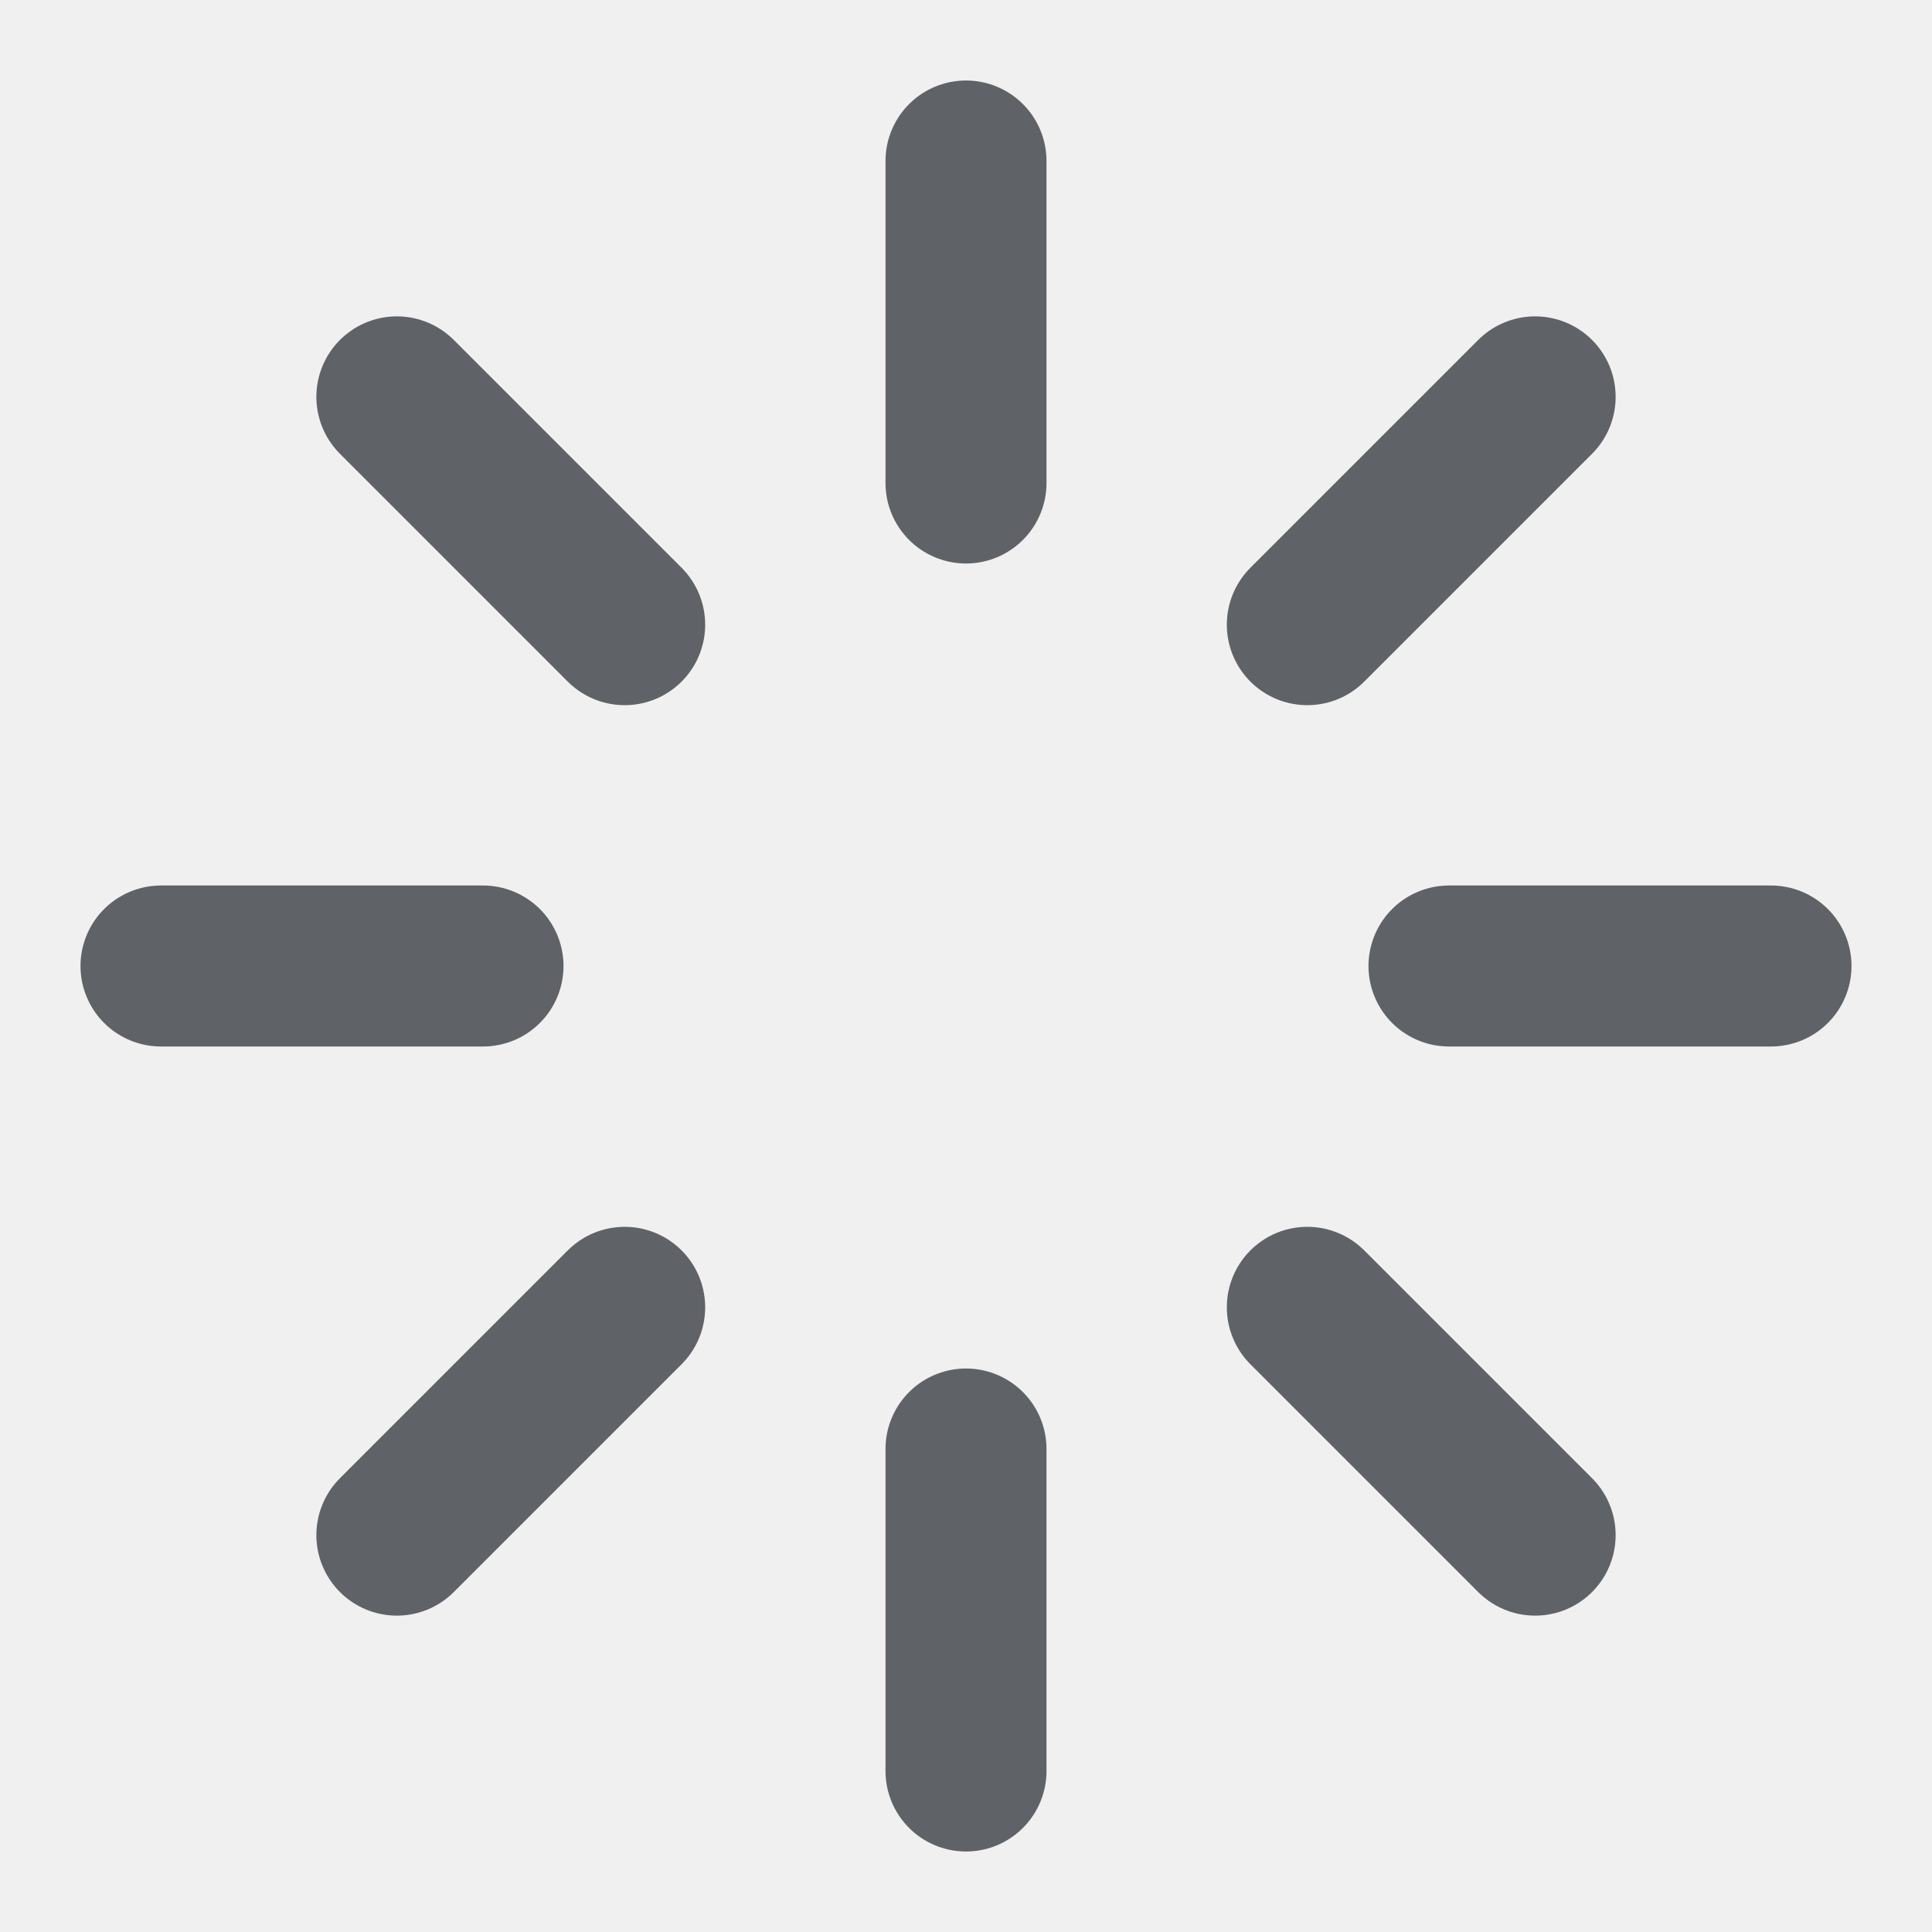
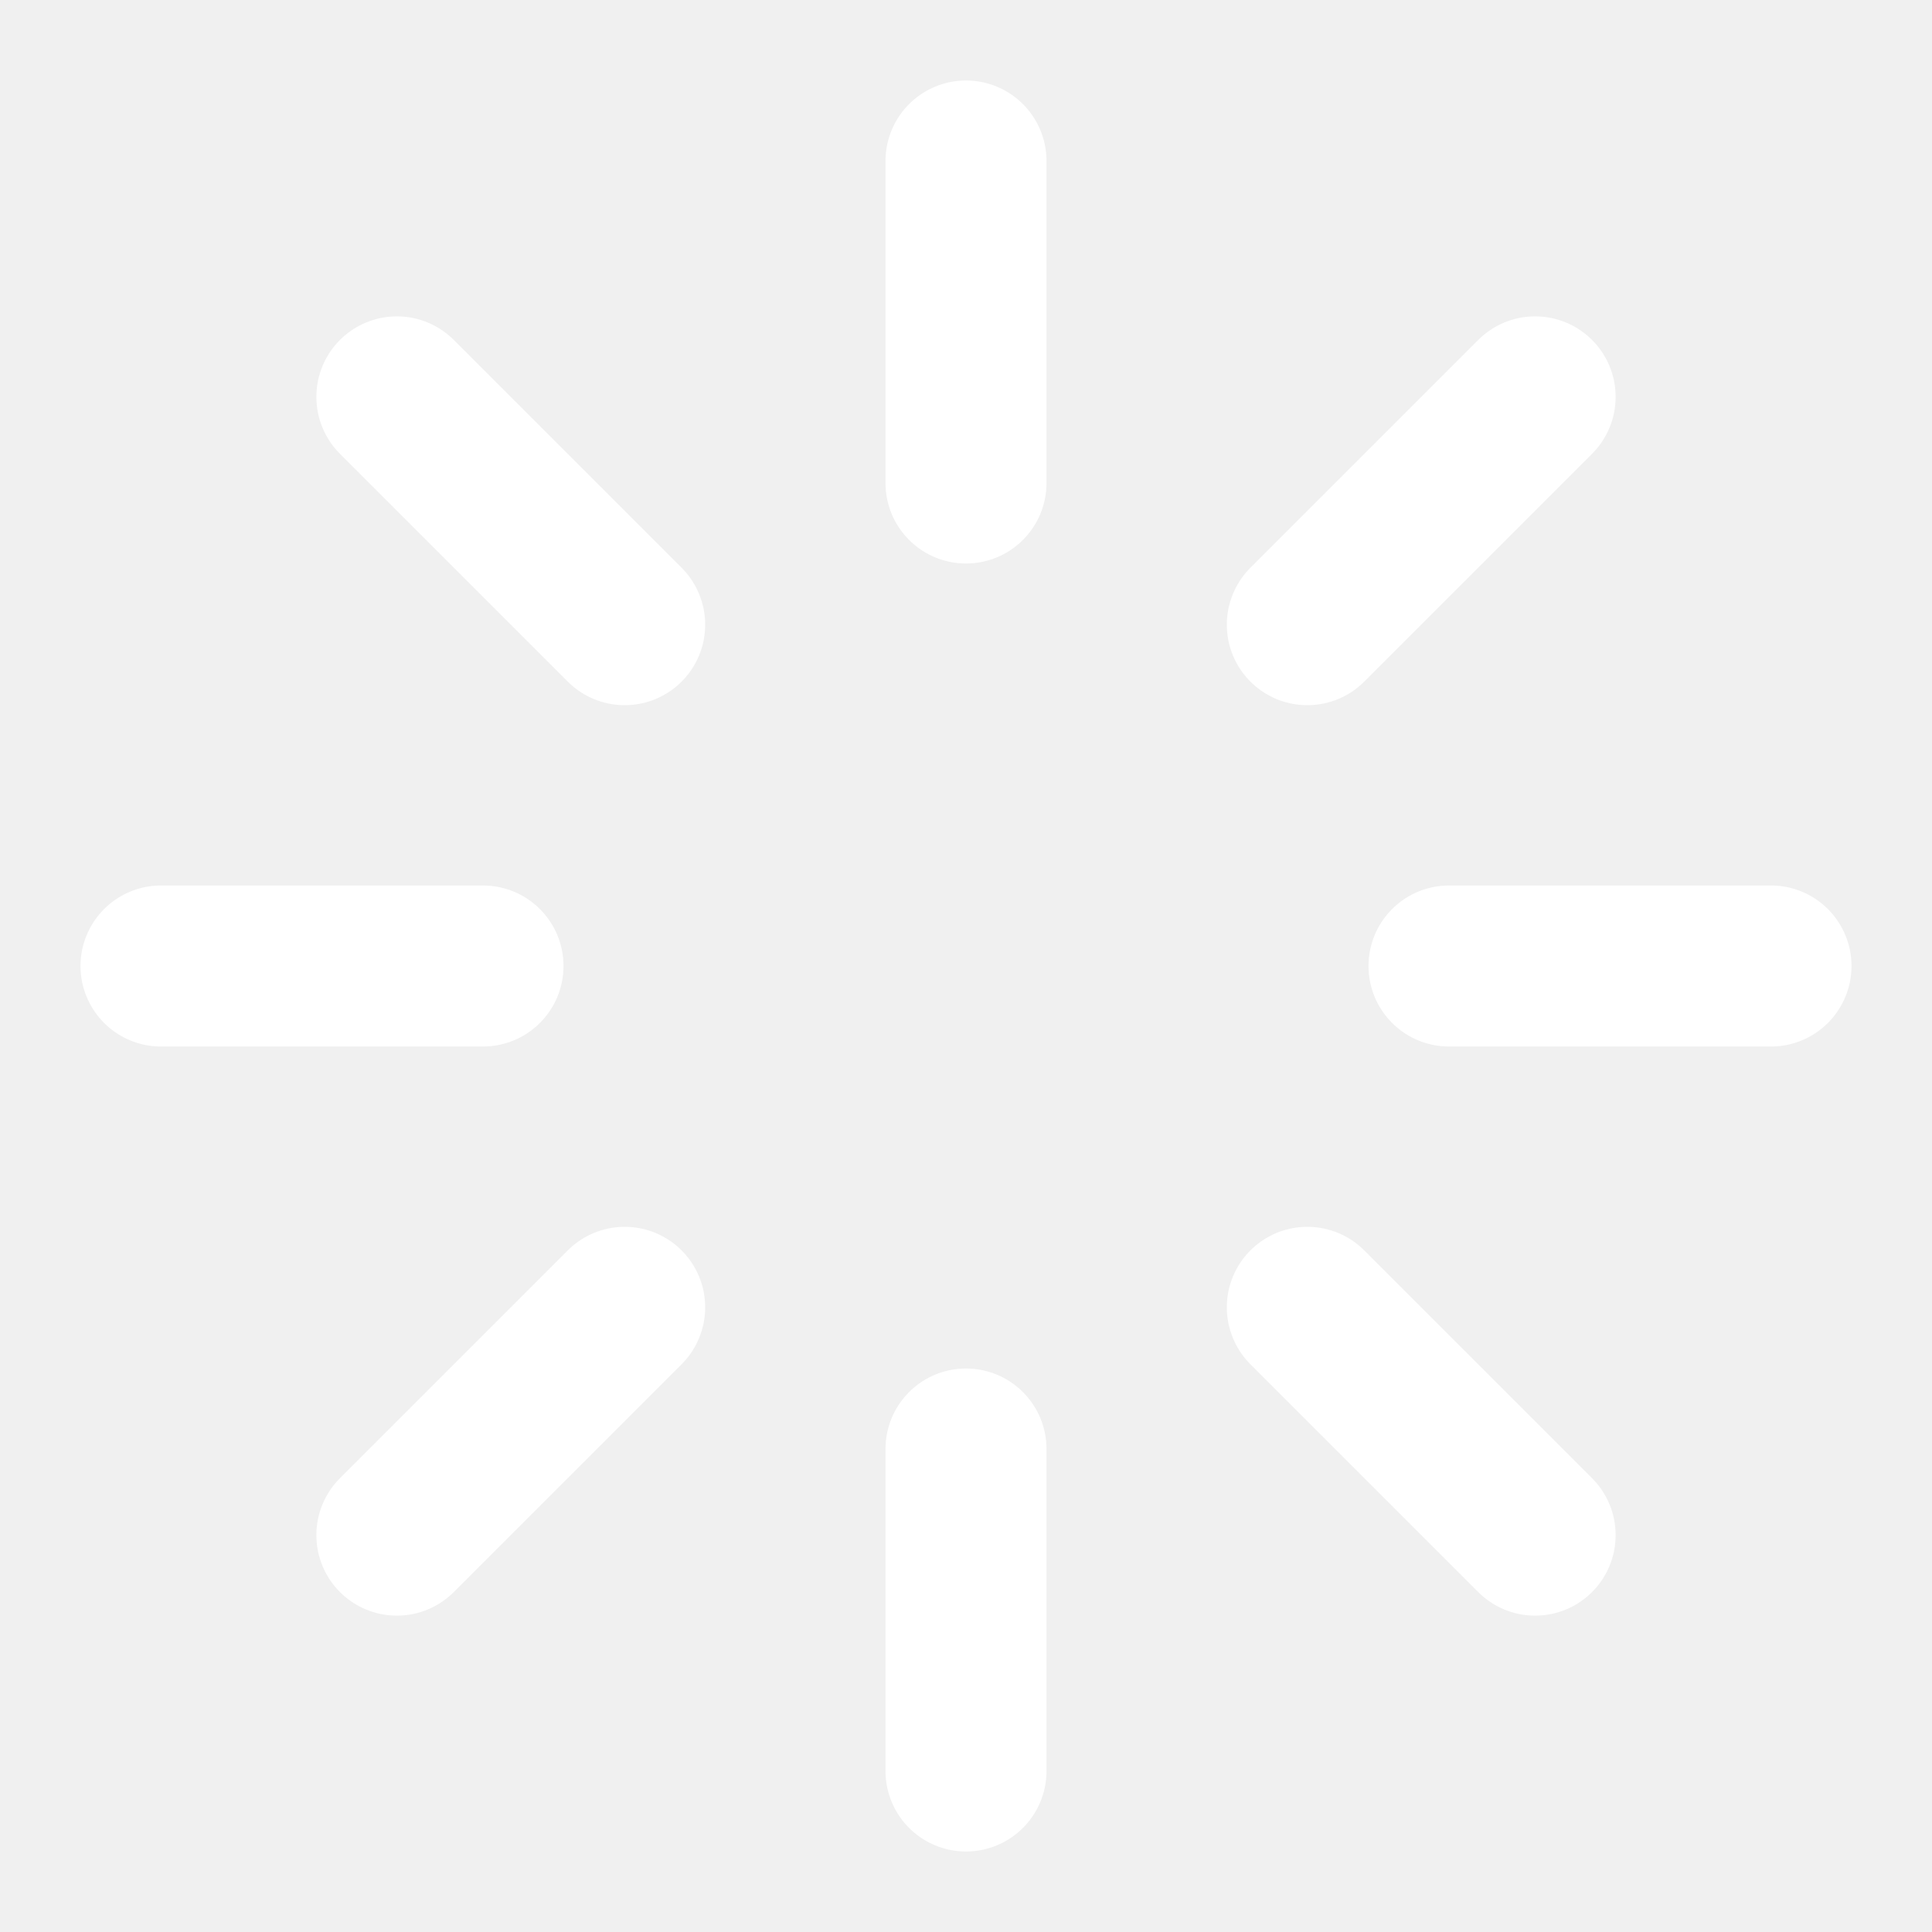
- <svg xmlns="http://www.w3.org/2000/svg" width="24" height="24" viewBox="0 0 24 24" fill="none" stroke="#5f6368" stroke-width="2" stroke-linecap="round" stroke-linejoin="round" class="feather feather-loader">
+ <svg xmlns="http://www.w3.org/2000/svg" width="24" height="24" viewBox="0 0 24 24" fill="none" stroke="#fff" stroke-width="2" stroke-linecap="round" stroke-linejoin="round" class="feather feather-loader">
  <line x1="12" y1="2" x2="12" y2="6" />
  <line x1="12" y1="18" x2="12" y2="22" />
  <line x1="4.93" y1="4.93" x2="7.76" y2="7.76" />
  <line x1="16.24" y1="16.24" x2="19.07" y2="19.07" />
  <line x1="2" y1="12" x2="6" y2="12" />
  <line x1="18" y1="12" x2="22" y2="12" />
  <line x1="4.93" y1="19.07" x2="7.76" y2="16.24" />
  <line x1="16.24" y1="7.76" x2="19.07" y2="4.93" />
</svg>
